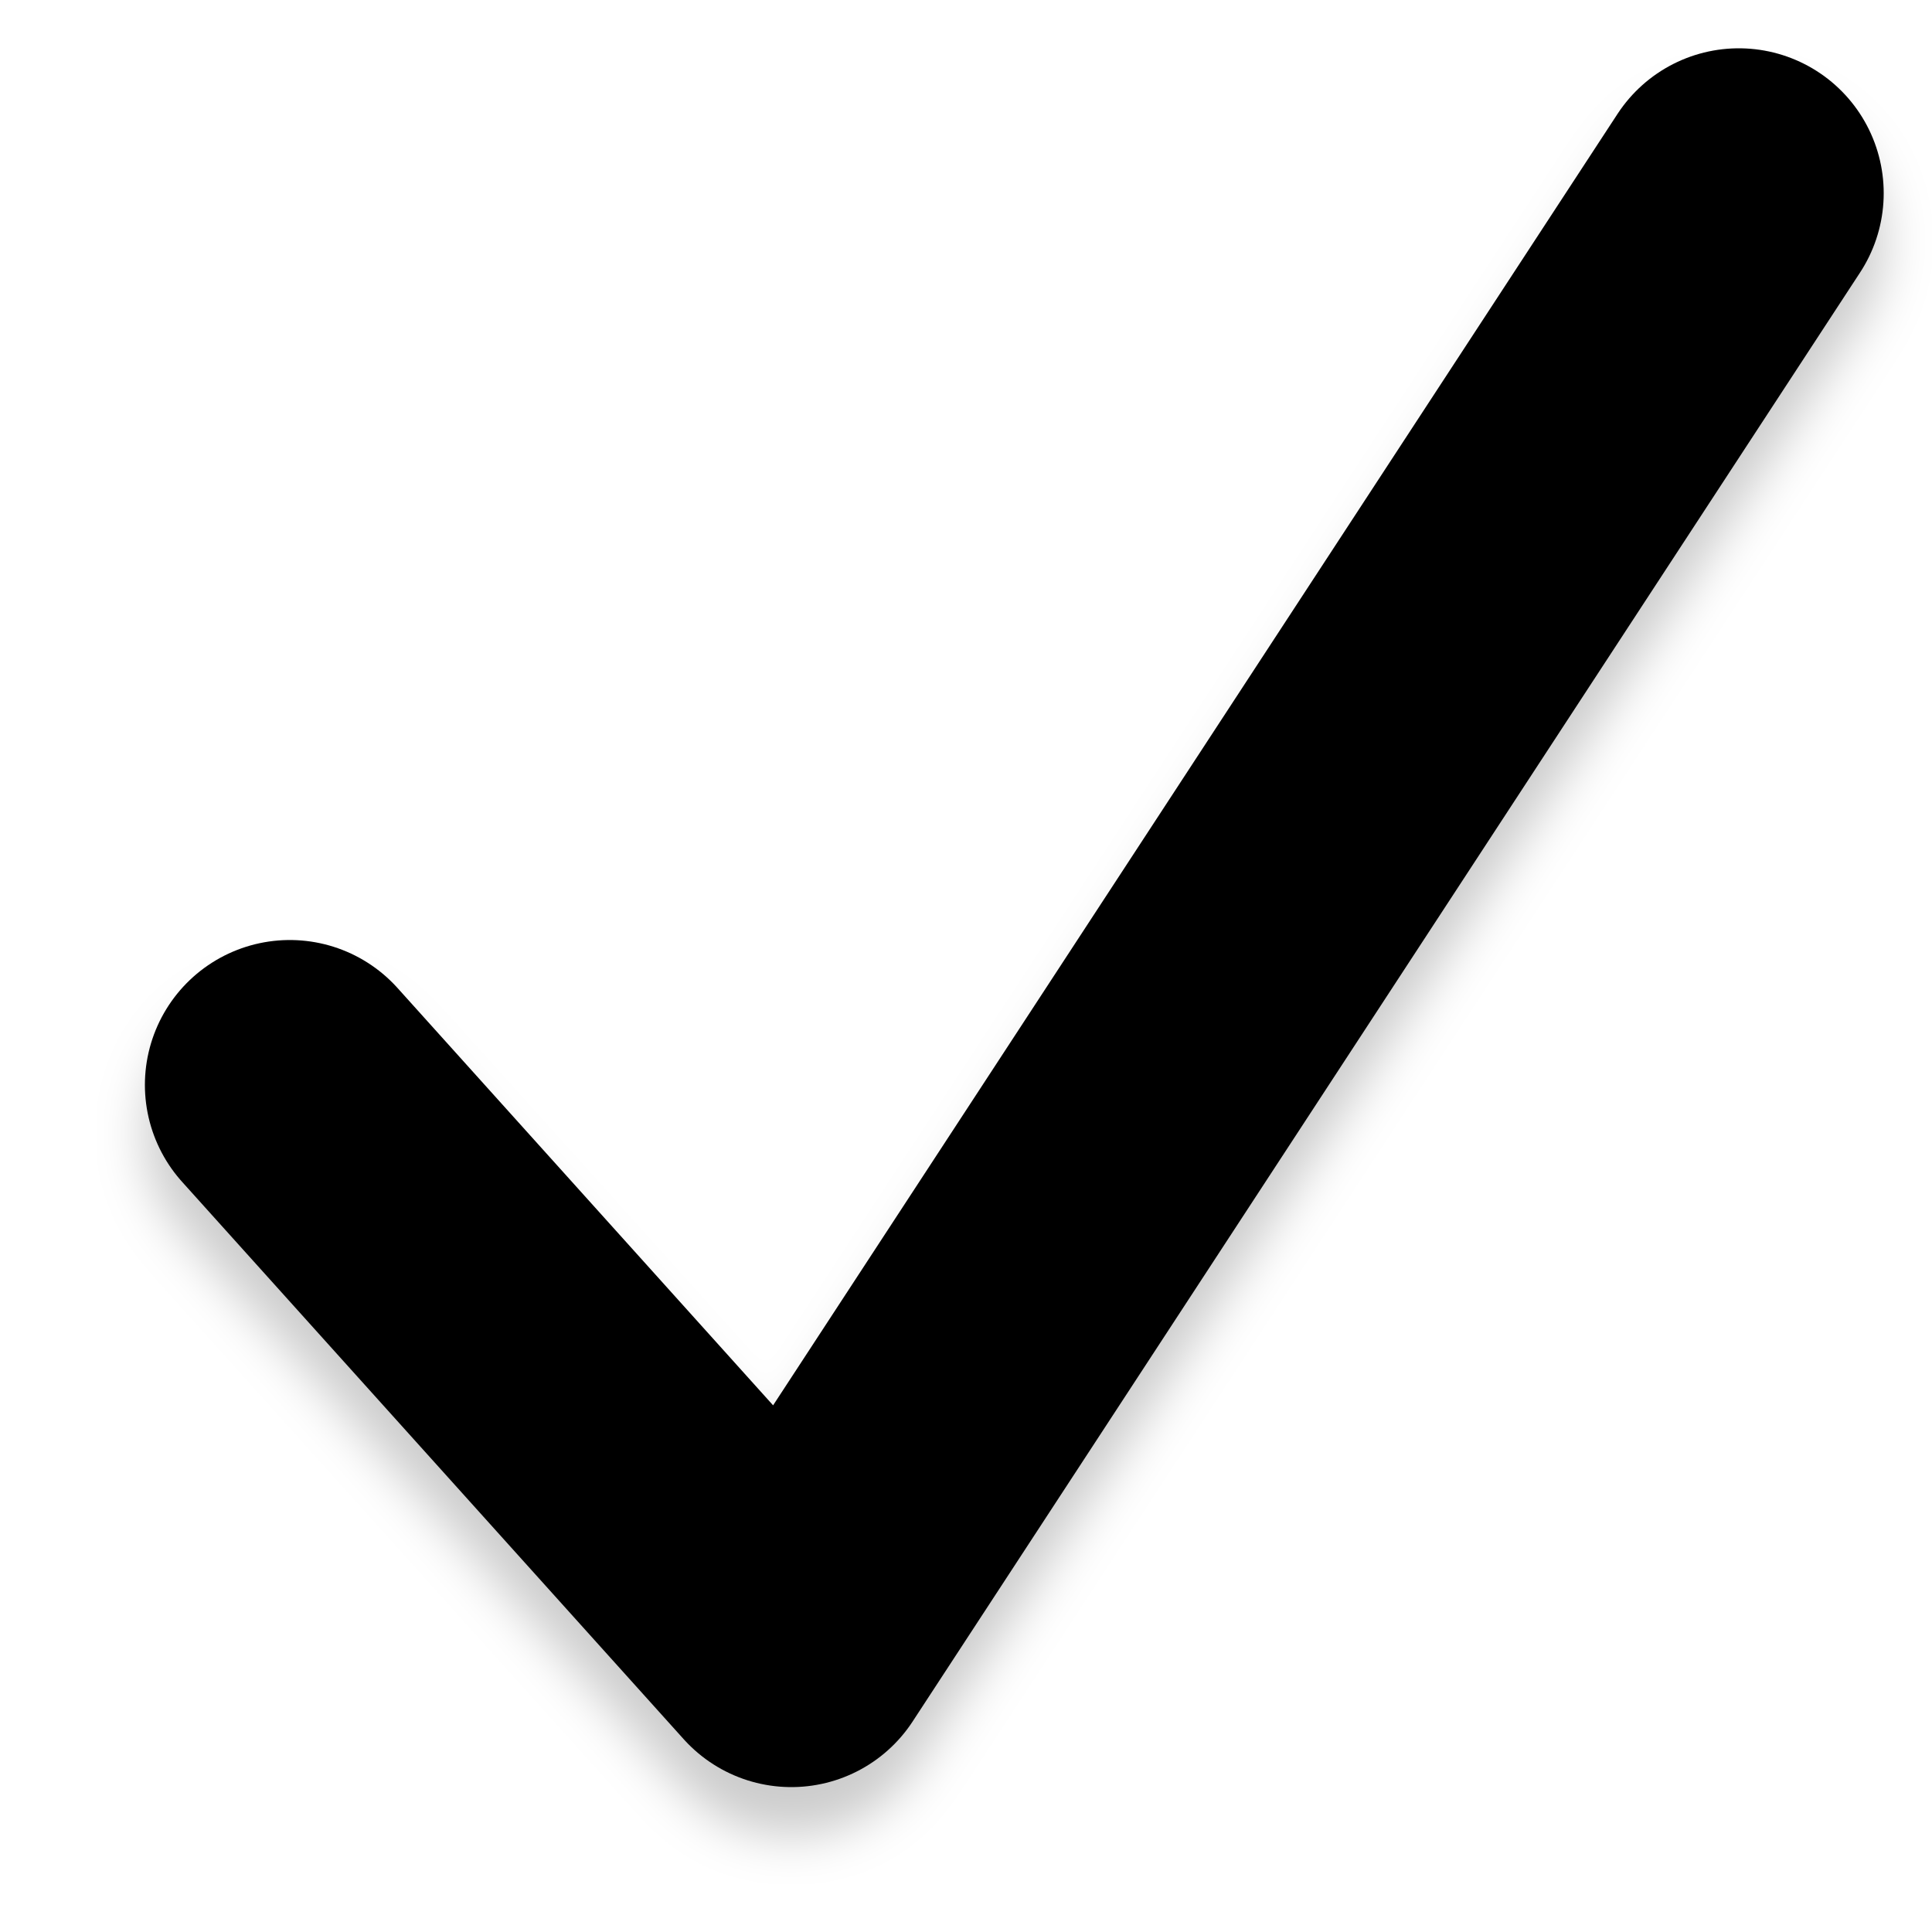
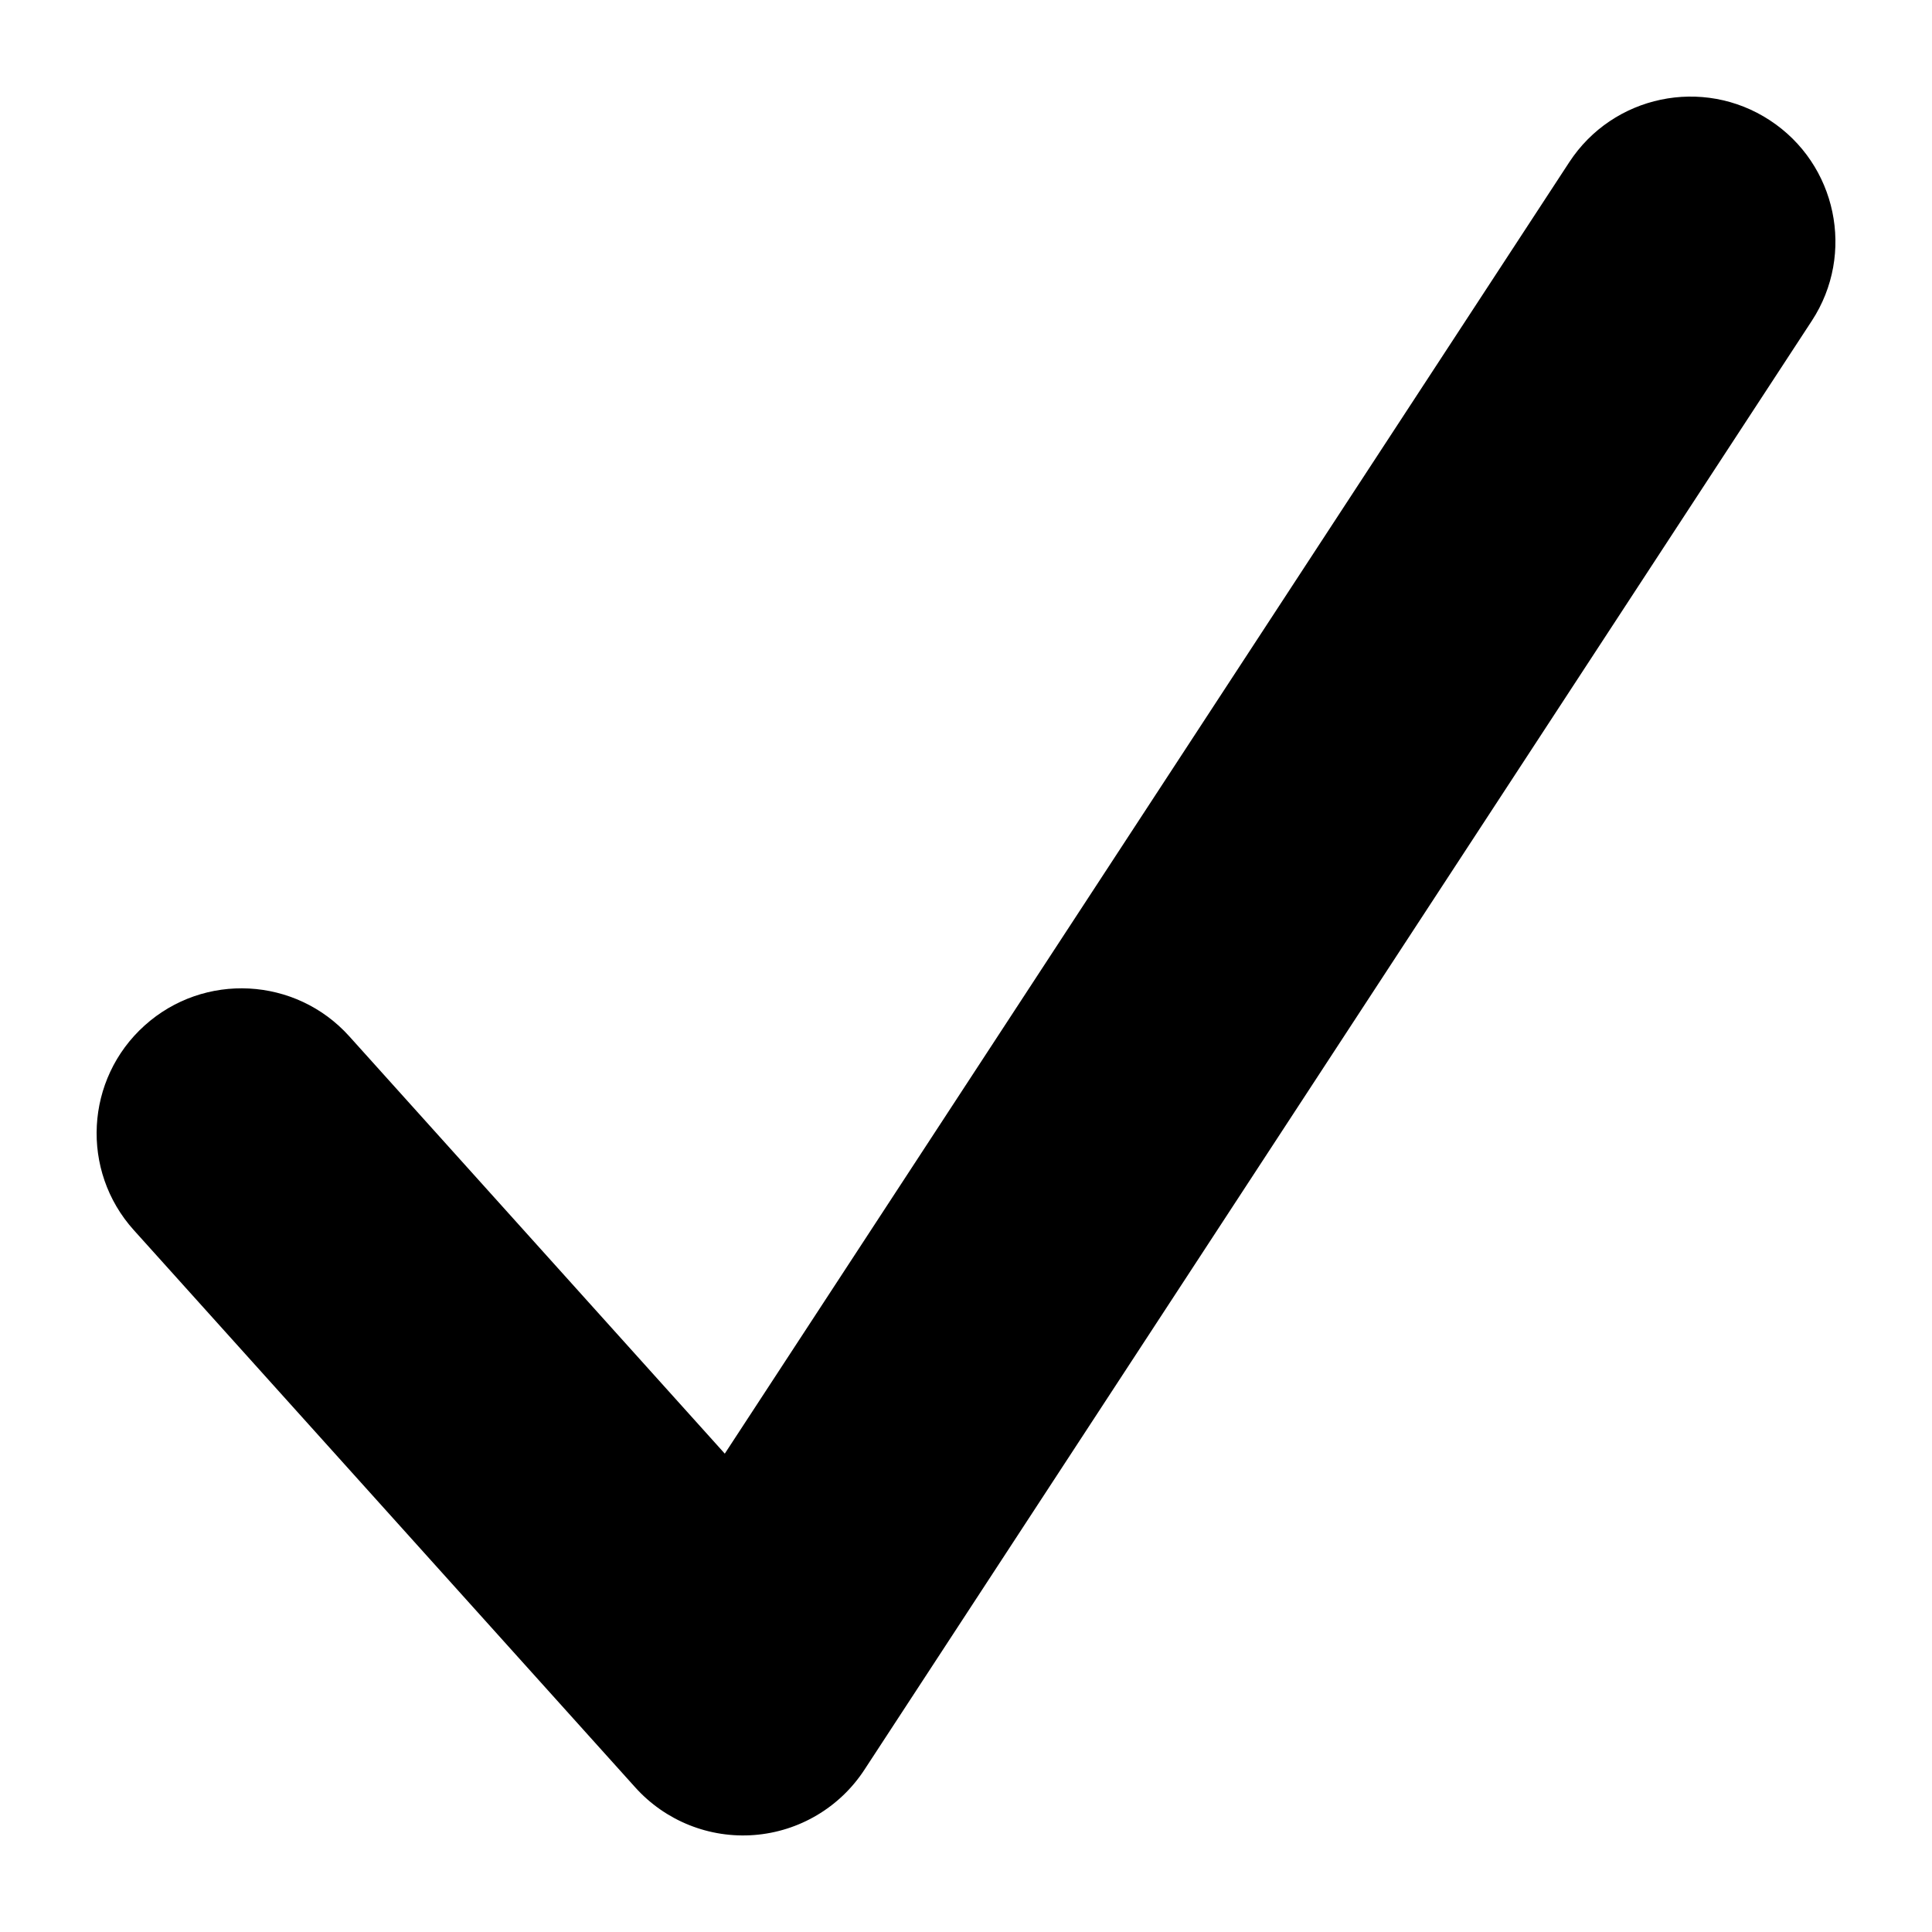
<svg xmlns="http://www.w3.org/2000/svg" width="20" height="20" viewBox="0 0 20 20" fill="none">
-   <g filter="url(#filter0_d_50_31)">
-     <path d="M3 11.231L8.192 17L18 2" stroke="black" stroke-width="3" stroke-linecap="round" stroke-linejoin="round" />
-   </g>
-   <defs>
-     <filter id="filter0_d_50_31" x="1" y="0.5" width="19" height="19" filterUnits="userSpaceOnUse" color-interpolation-filters="sRGB">
-       <feFlood flood-opacity="0" result="BackgroundImageFix" />
-       <feColorMatrix in="SourceAlpha" type="matrix" values="0 0 0 0 0 0 0 0 0 0 0 0 0 0 0 0 0 0 127 0" result="hardAlpha" />
-       <feOffset dy="0.5" />
-       <feGaussianBlur stdDeviation="0.25" />
-       <feColorMatrix type="matrix" values="0 0 0 0 0 0 0 0 0 0 0 0 0 0 0 0 0 0 0.2 0" />
-       <feBlend mode="normal" in2="BackgroundImageFix" result="effect1_dropShadow_50_31" />
-       <feBlend mode="normal" in="SourceGraphic" in2="effect1_dropShadow_50_31" result="shape" />
-     </filter>
-   </defs>
+   <path fill="black" d="M18.321 1.245C19.014 1.698 19.209 2.628 18.756 3.321L8.948 18.321C8.693 18.711 8.272 18.96 7.808 18.996C7.343 19.032 6.889 18.85 6.577 18.504L1.385 12.734C0.831 12.119 0.881 11.17 1.497 10.616C2.112 10.062 3.061 10.112 3.615 10.727L7.503 15.048L16.245 1.679C16.698 0.986 17.628 0.791 18.321 1.245Z" />
</svg>
